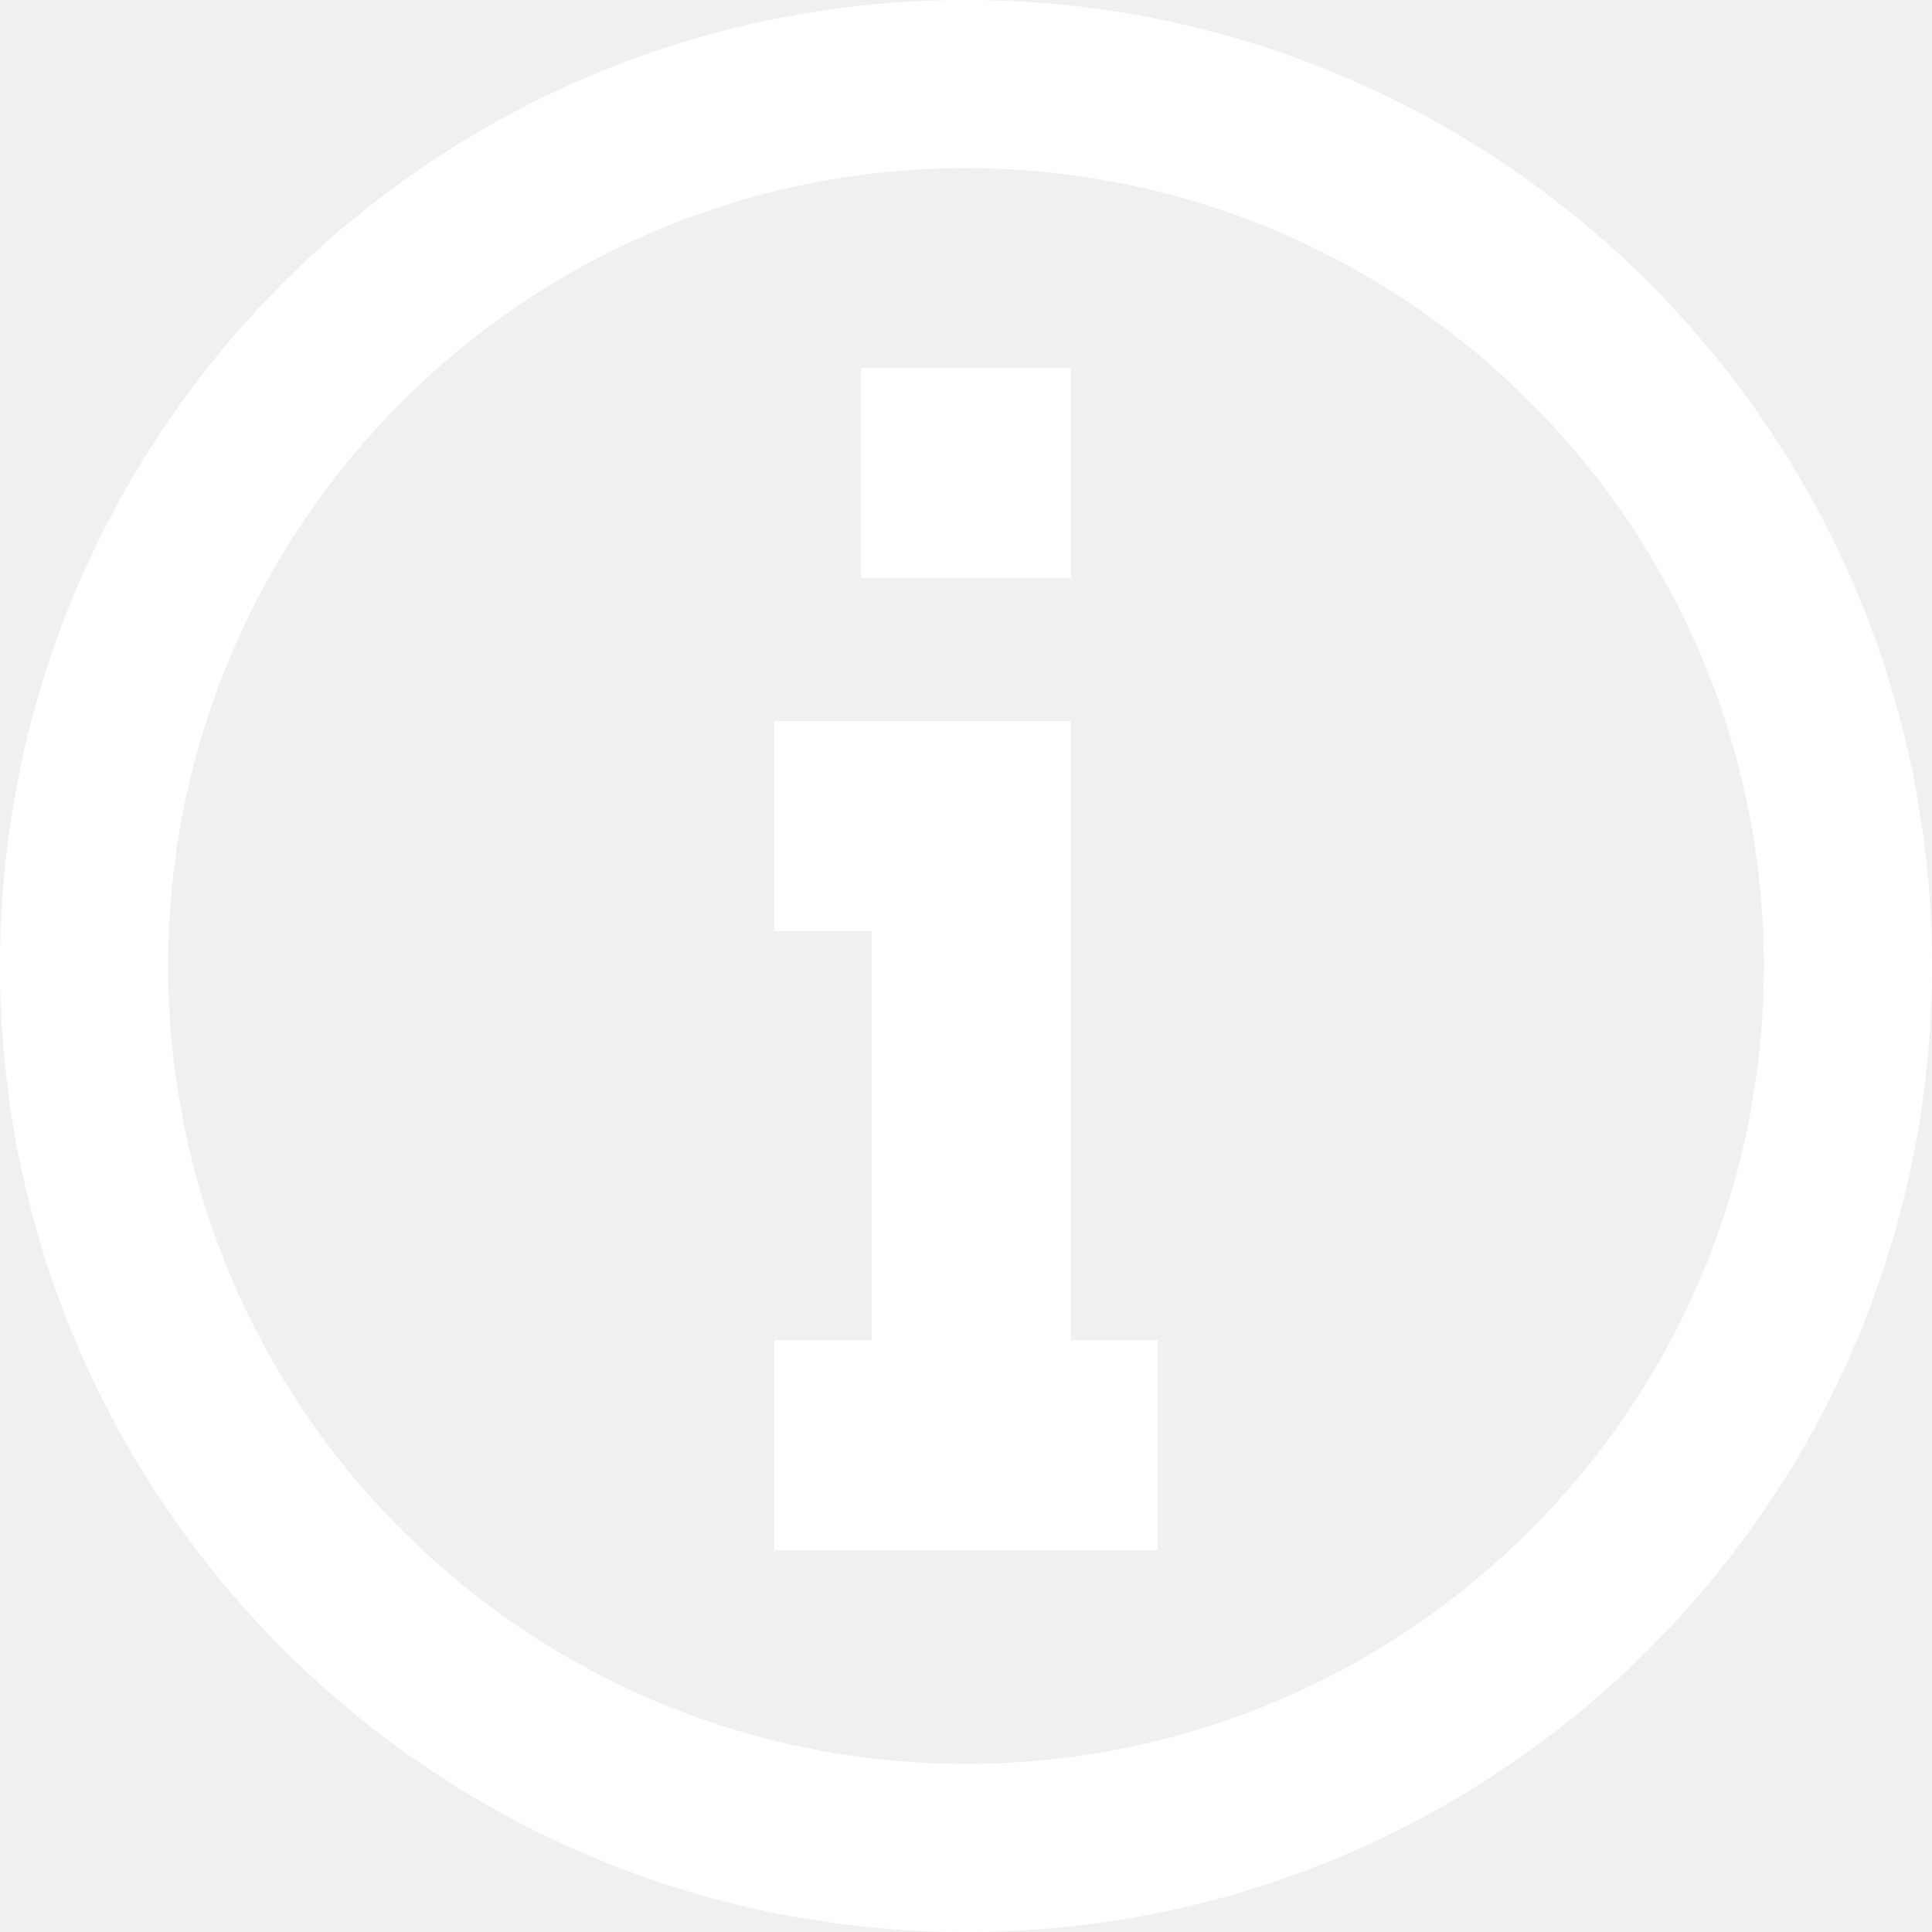
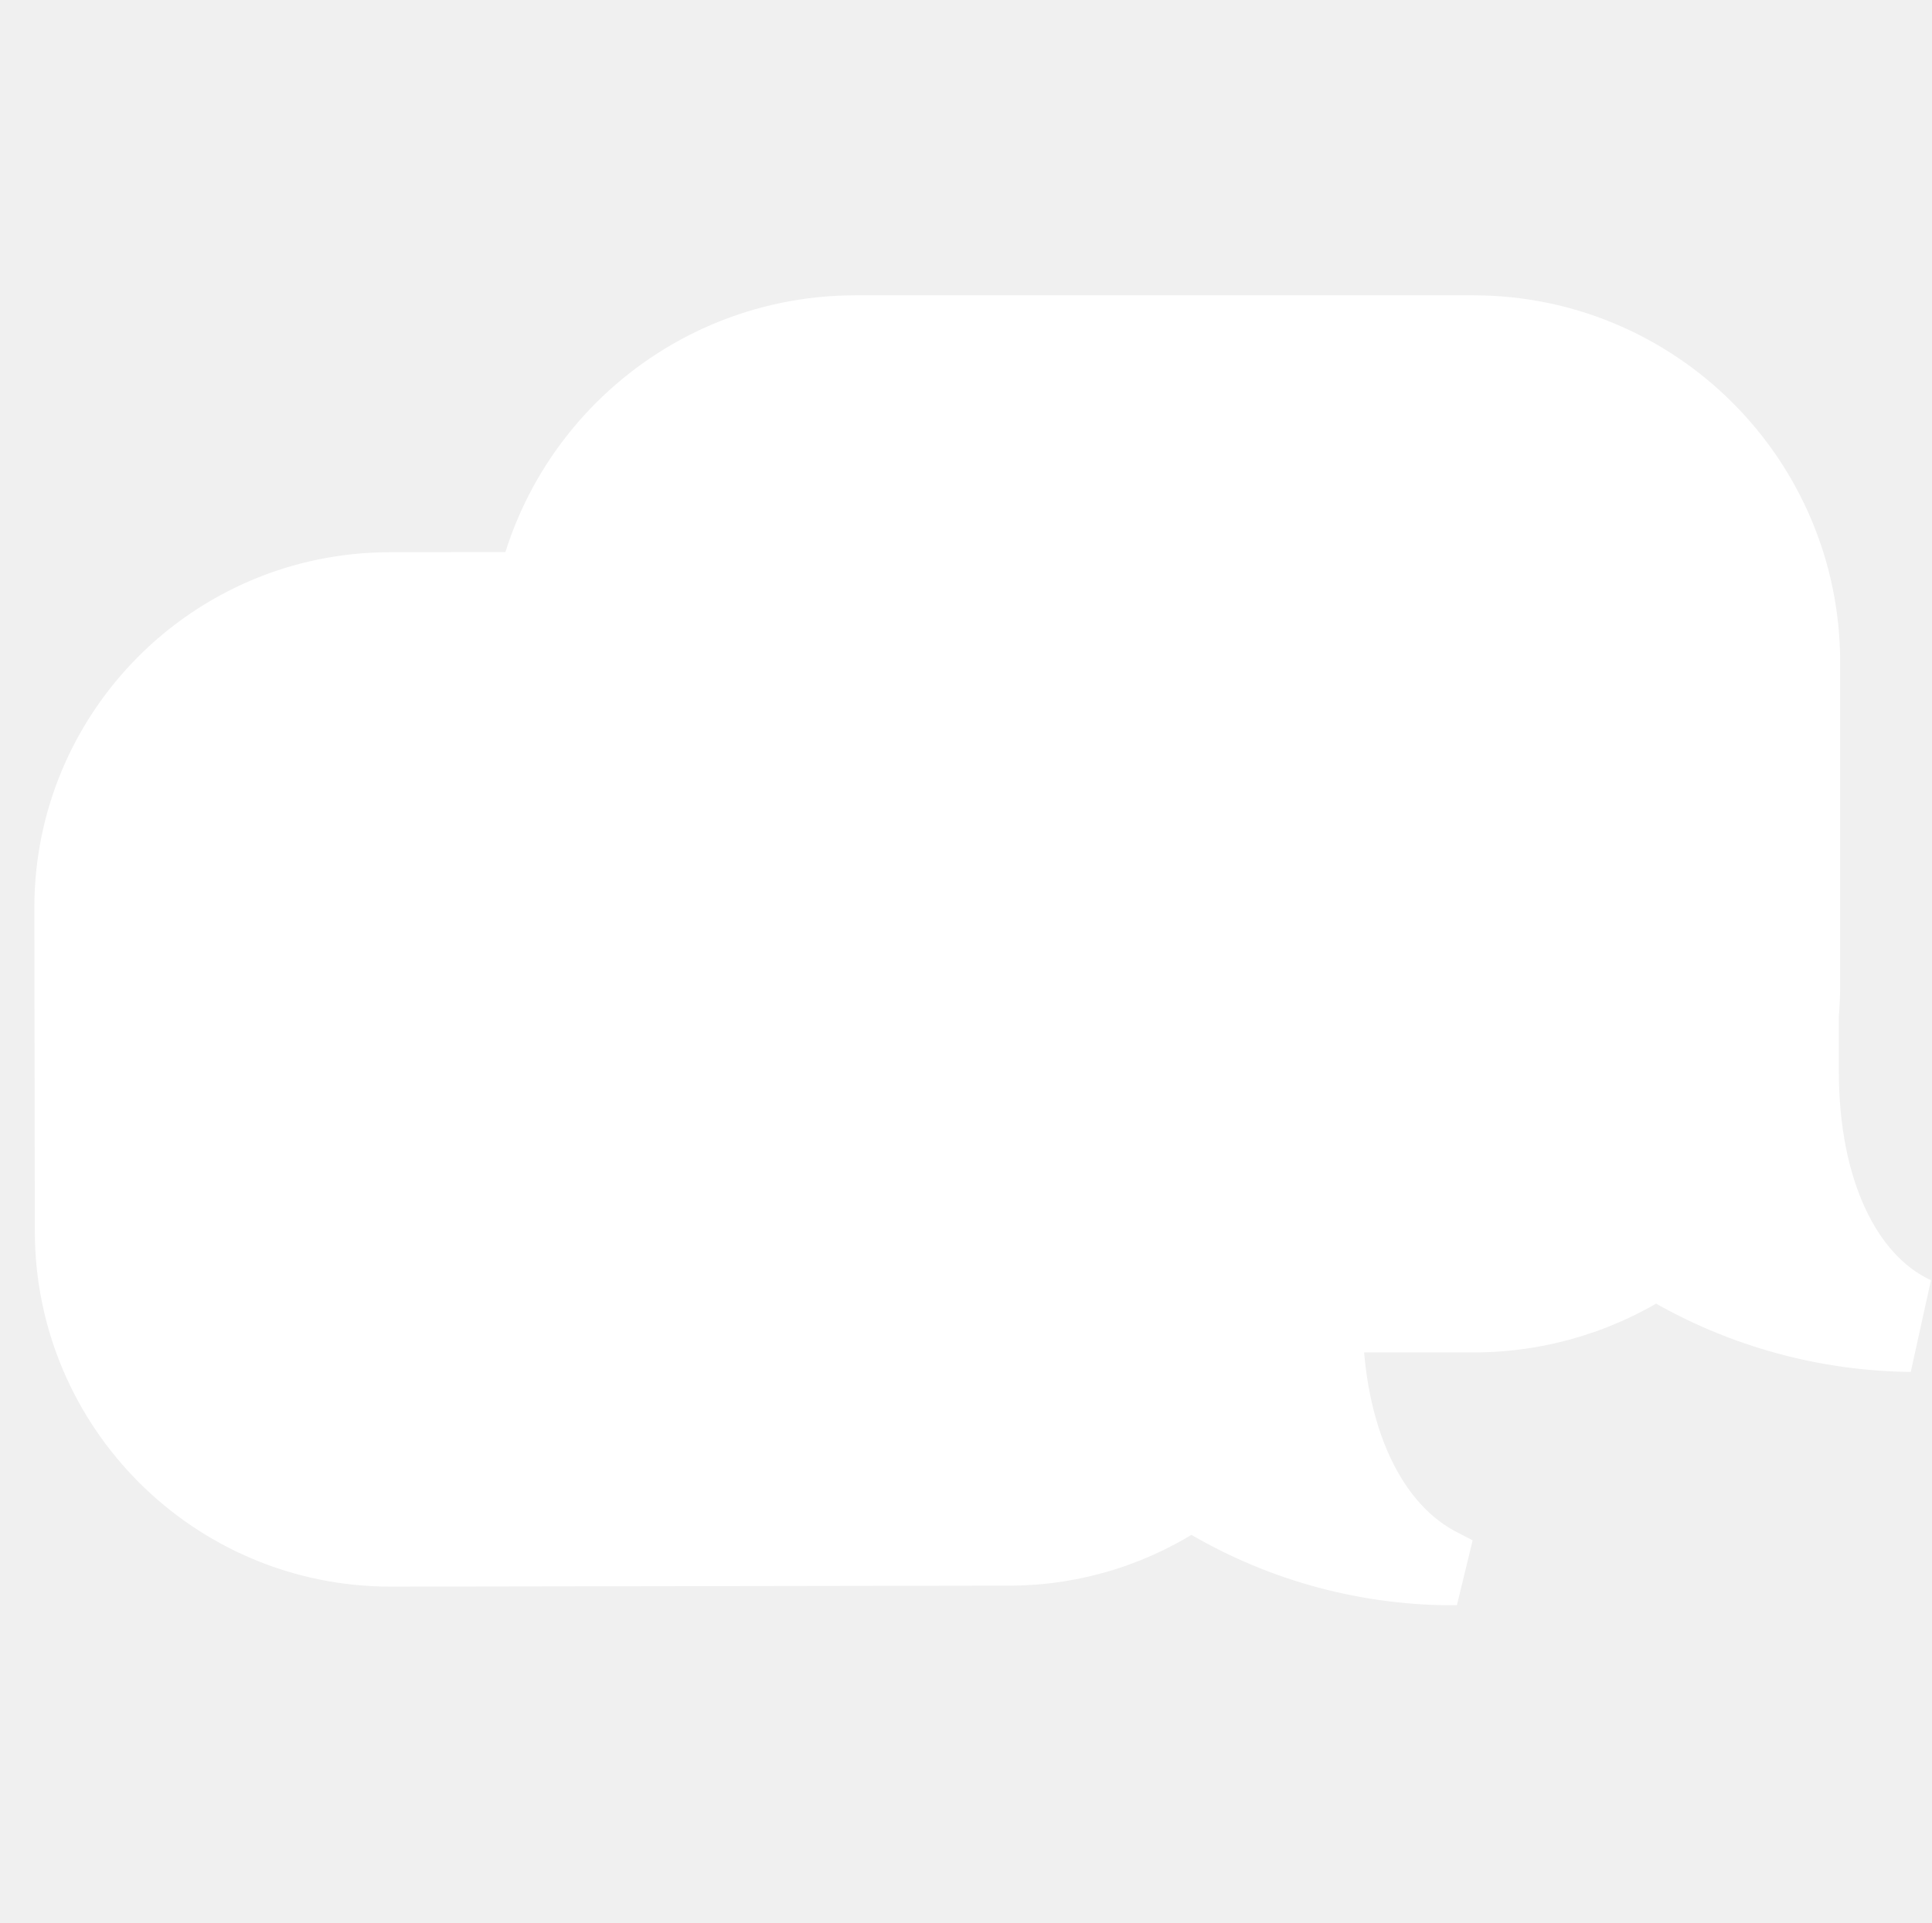
- <svg xmlns="http://www.w3.org/2000/svg" class="icon" width="96px" height="96.00px" viewBox="0 0 1024 1024" version="1.1">
-   <path d="M1024 512a512 512 0 1 0-512 512 512 512 0 0 0 512-512z m-89.12 0A422.88 422.88 0 1 1 512 89.12 423.2 423.2 0 0 1 934.88 512z" fill="#ffffff" />
-   <path d="M456.32 195.04h111.36v111.36h-111.36zM567.68 710.24v-328h-157.28v111.36h51.68v216.64h-51.68v111.36h203.2v-111.36h-45.92z" fill="#ffffff" />
+ <svg xmlns="http://www.w3.org/2000/svg" width="28.125" height="28" viewBox="0 0 28.125 28">
+   <g id="icon-About" transform="translate(-105.813 -347.98)">
+     <path id="Rectangle_5692" fill="none" d="M0 0H28V28H0z" data-name="Rectangle 5692" transform="translate(105.813 347.98)" />
+     <g id="icon-About-2" stroke="#fff" data-name="icon-About" transform="translate(106.813 352.98)">
+       <path id="Path_21689" d="M1679.02 8192.4c-1.049-.517-1.677-1.868-1.68-3.613v-.831c.012-.141.019-.282.018-.42l-.007-4.716a4.679 4.679 0 0 0-4.673-4.666h-.007l-9 .014a4.678 4.678 0 0 0-4.666 4.68l.007 4.716a4.678 4.678 0 0 0 4.673 4.666h.007l9-.014a4.63 4.63 0 0 0 2.649-.83 7.078 7.078 0 0 0 3.659 1.114h.214z" data-name="Path 21689" transform="translate(-1659.005 -8174.627)" fill="#ffffff" />
+       <path id="Path_21690" stroke-width="1.4px" d="M1777.654 8141.251c-1.06-.526-1.693-1.889-1.693-3.646v-.834q.018-.206.019-.417v-4.716a4.644 4.644 0 0 0-4.638-4.638h-9a4.644 4.644 0 0 0-4.638 4.638v4.716a4.643 4.643 0 0 0 4.638 4.639h9a4.611 4.611 0 0 0 2.649-.833 7.014 7.014 0 0 0 3.658 1.116h.059z" data-name="Path 21690" transform="translate(-1750.892 -8127)" fill="#ffffff" />
+     </g>
+   </g>
</svg>
